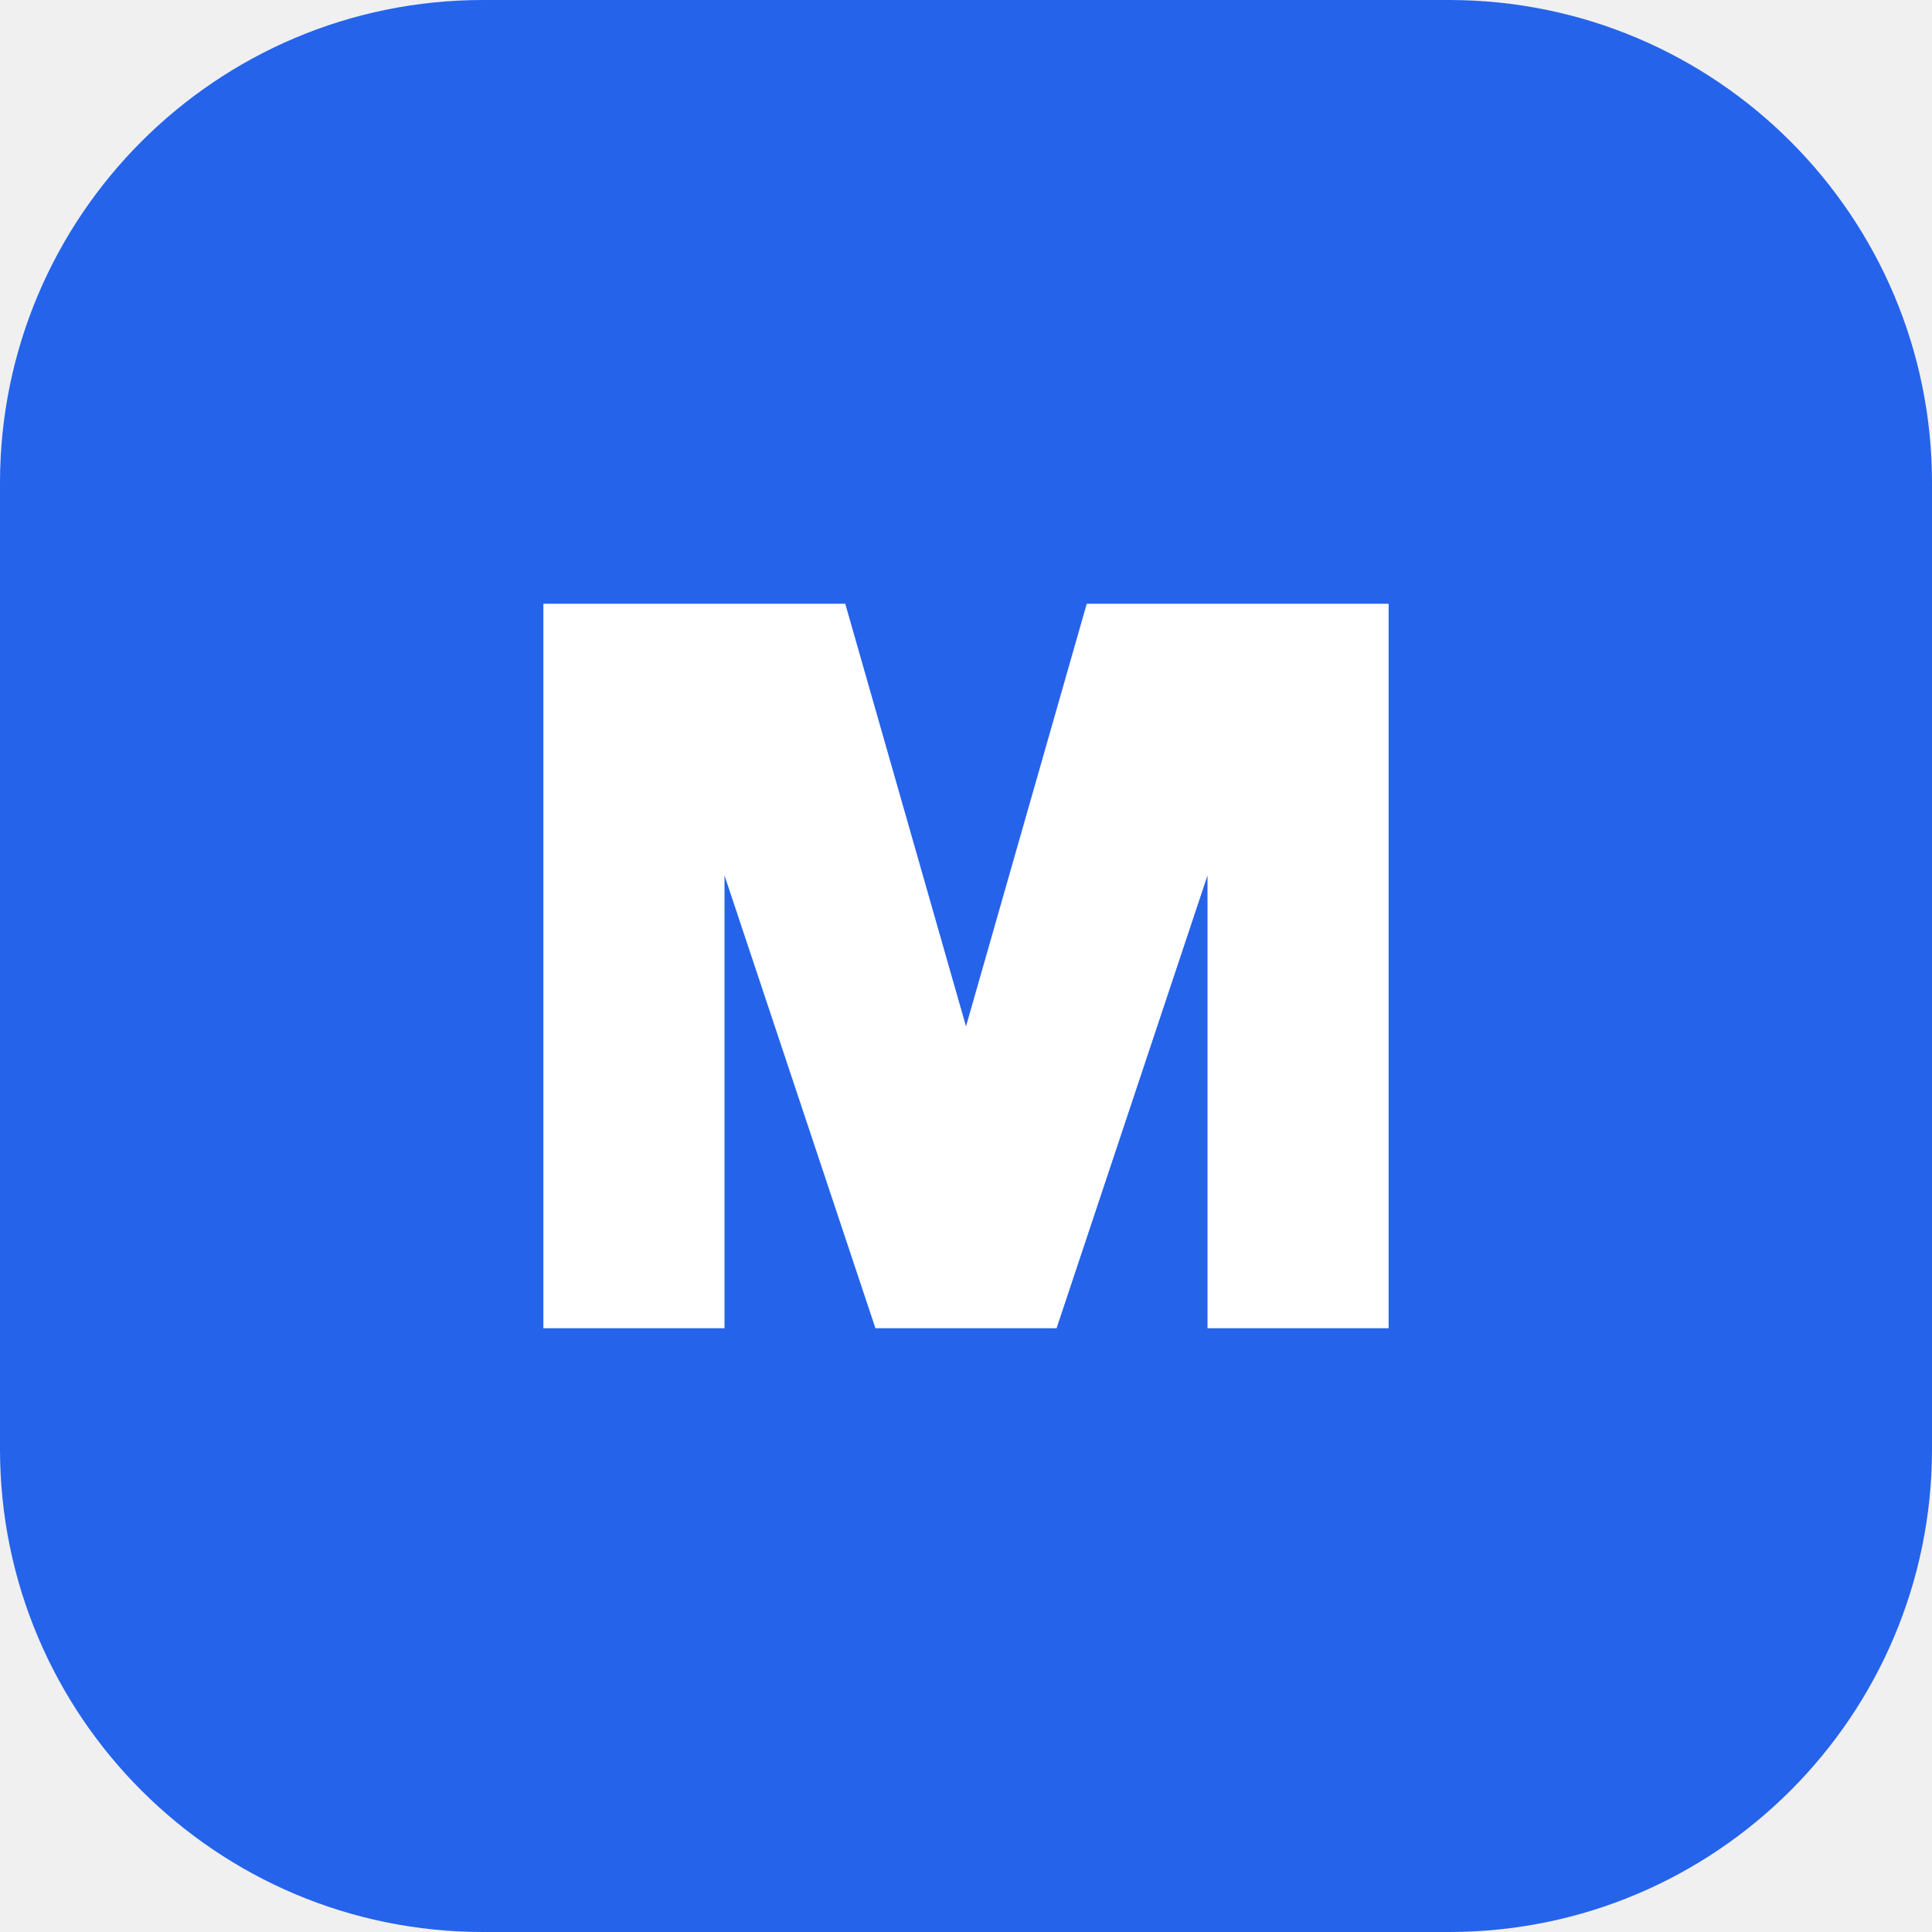
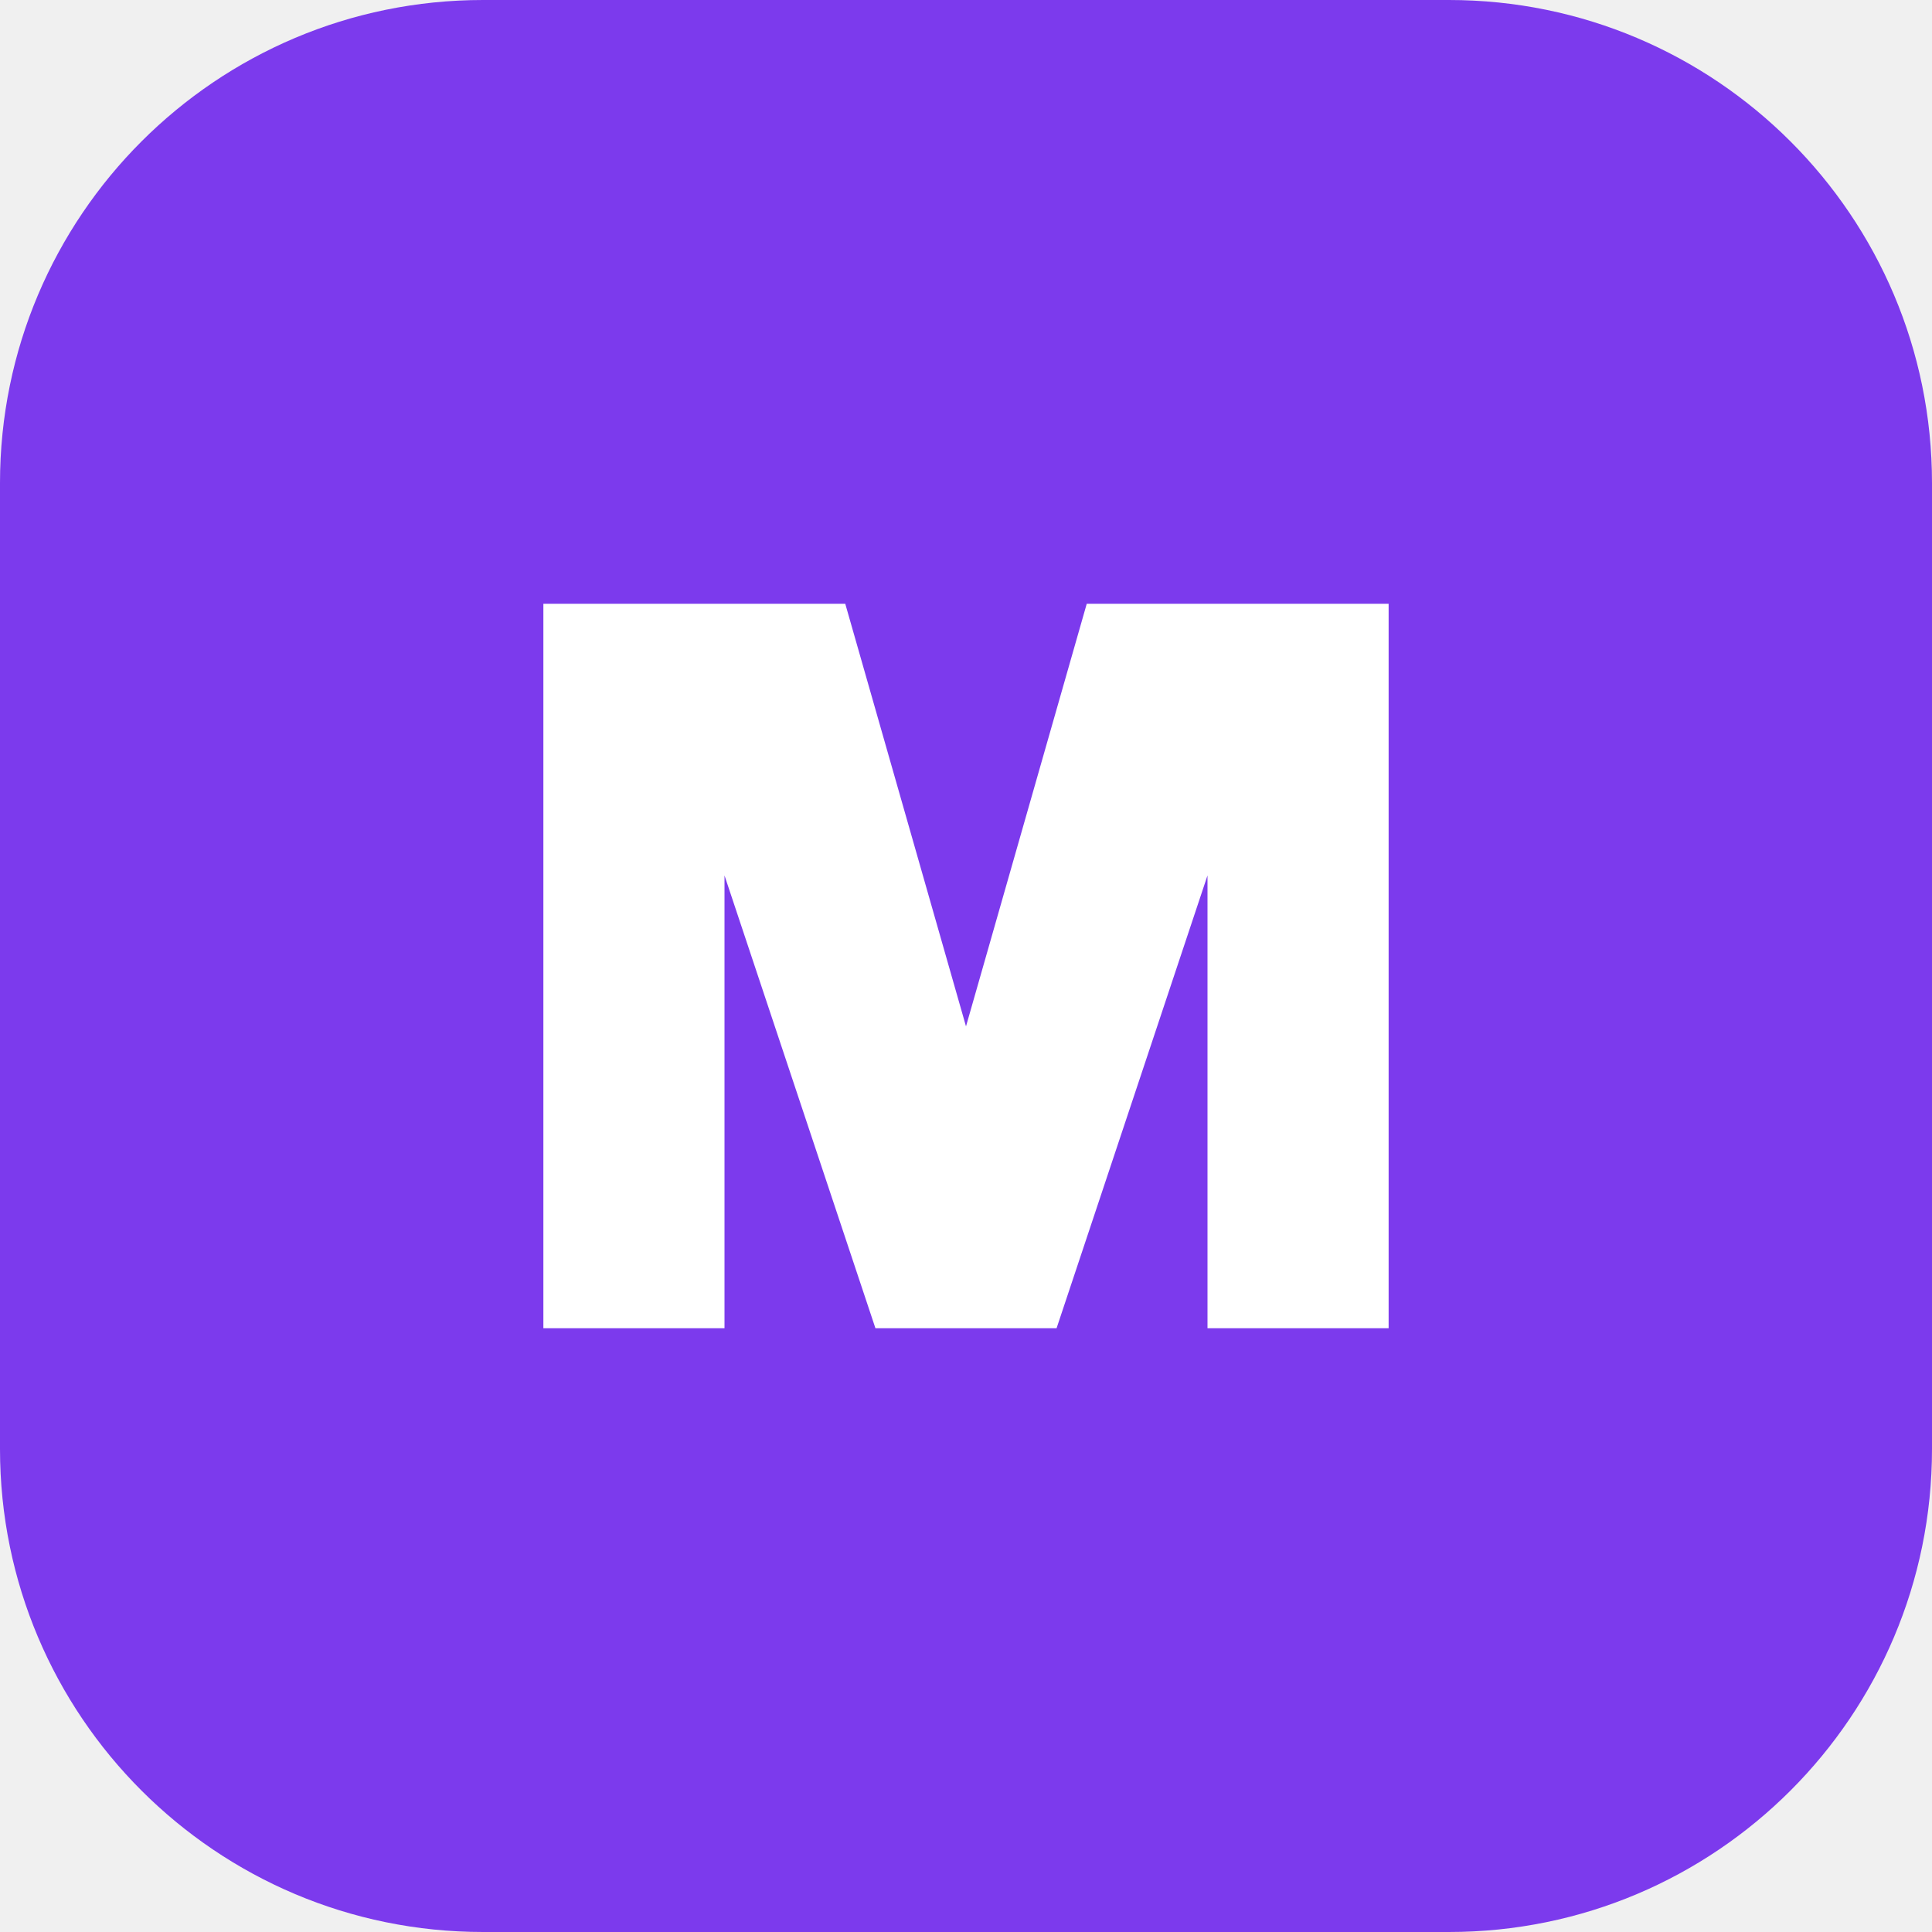
<svg xmlns="http://www.w3.org/2000/svg" viewBox="0 0 32 32" fill="none">
-   <rect width="32" height="32" rx="8" fill="#2563eb" />
+   <rect width="32" height="32" rx="8" fill="#7c3aed" />
  <path d="M9 22 L9 10 L14 10 L16 17 L18 10 L23 10 L23 22 L20 22 L20 14.5 L17.5 22 L14.5 22 L12 14.5 L12 22 Z" fill="white" />
</svg>
